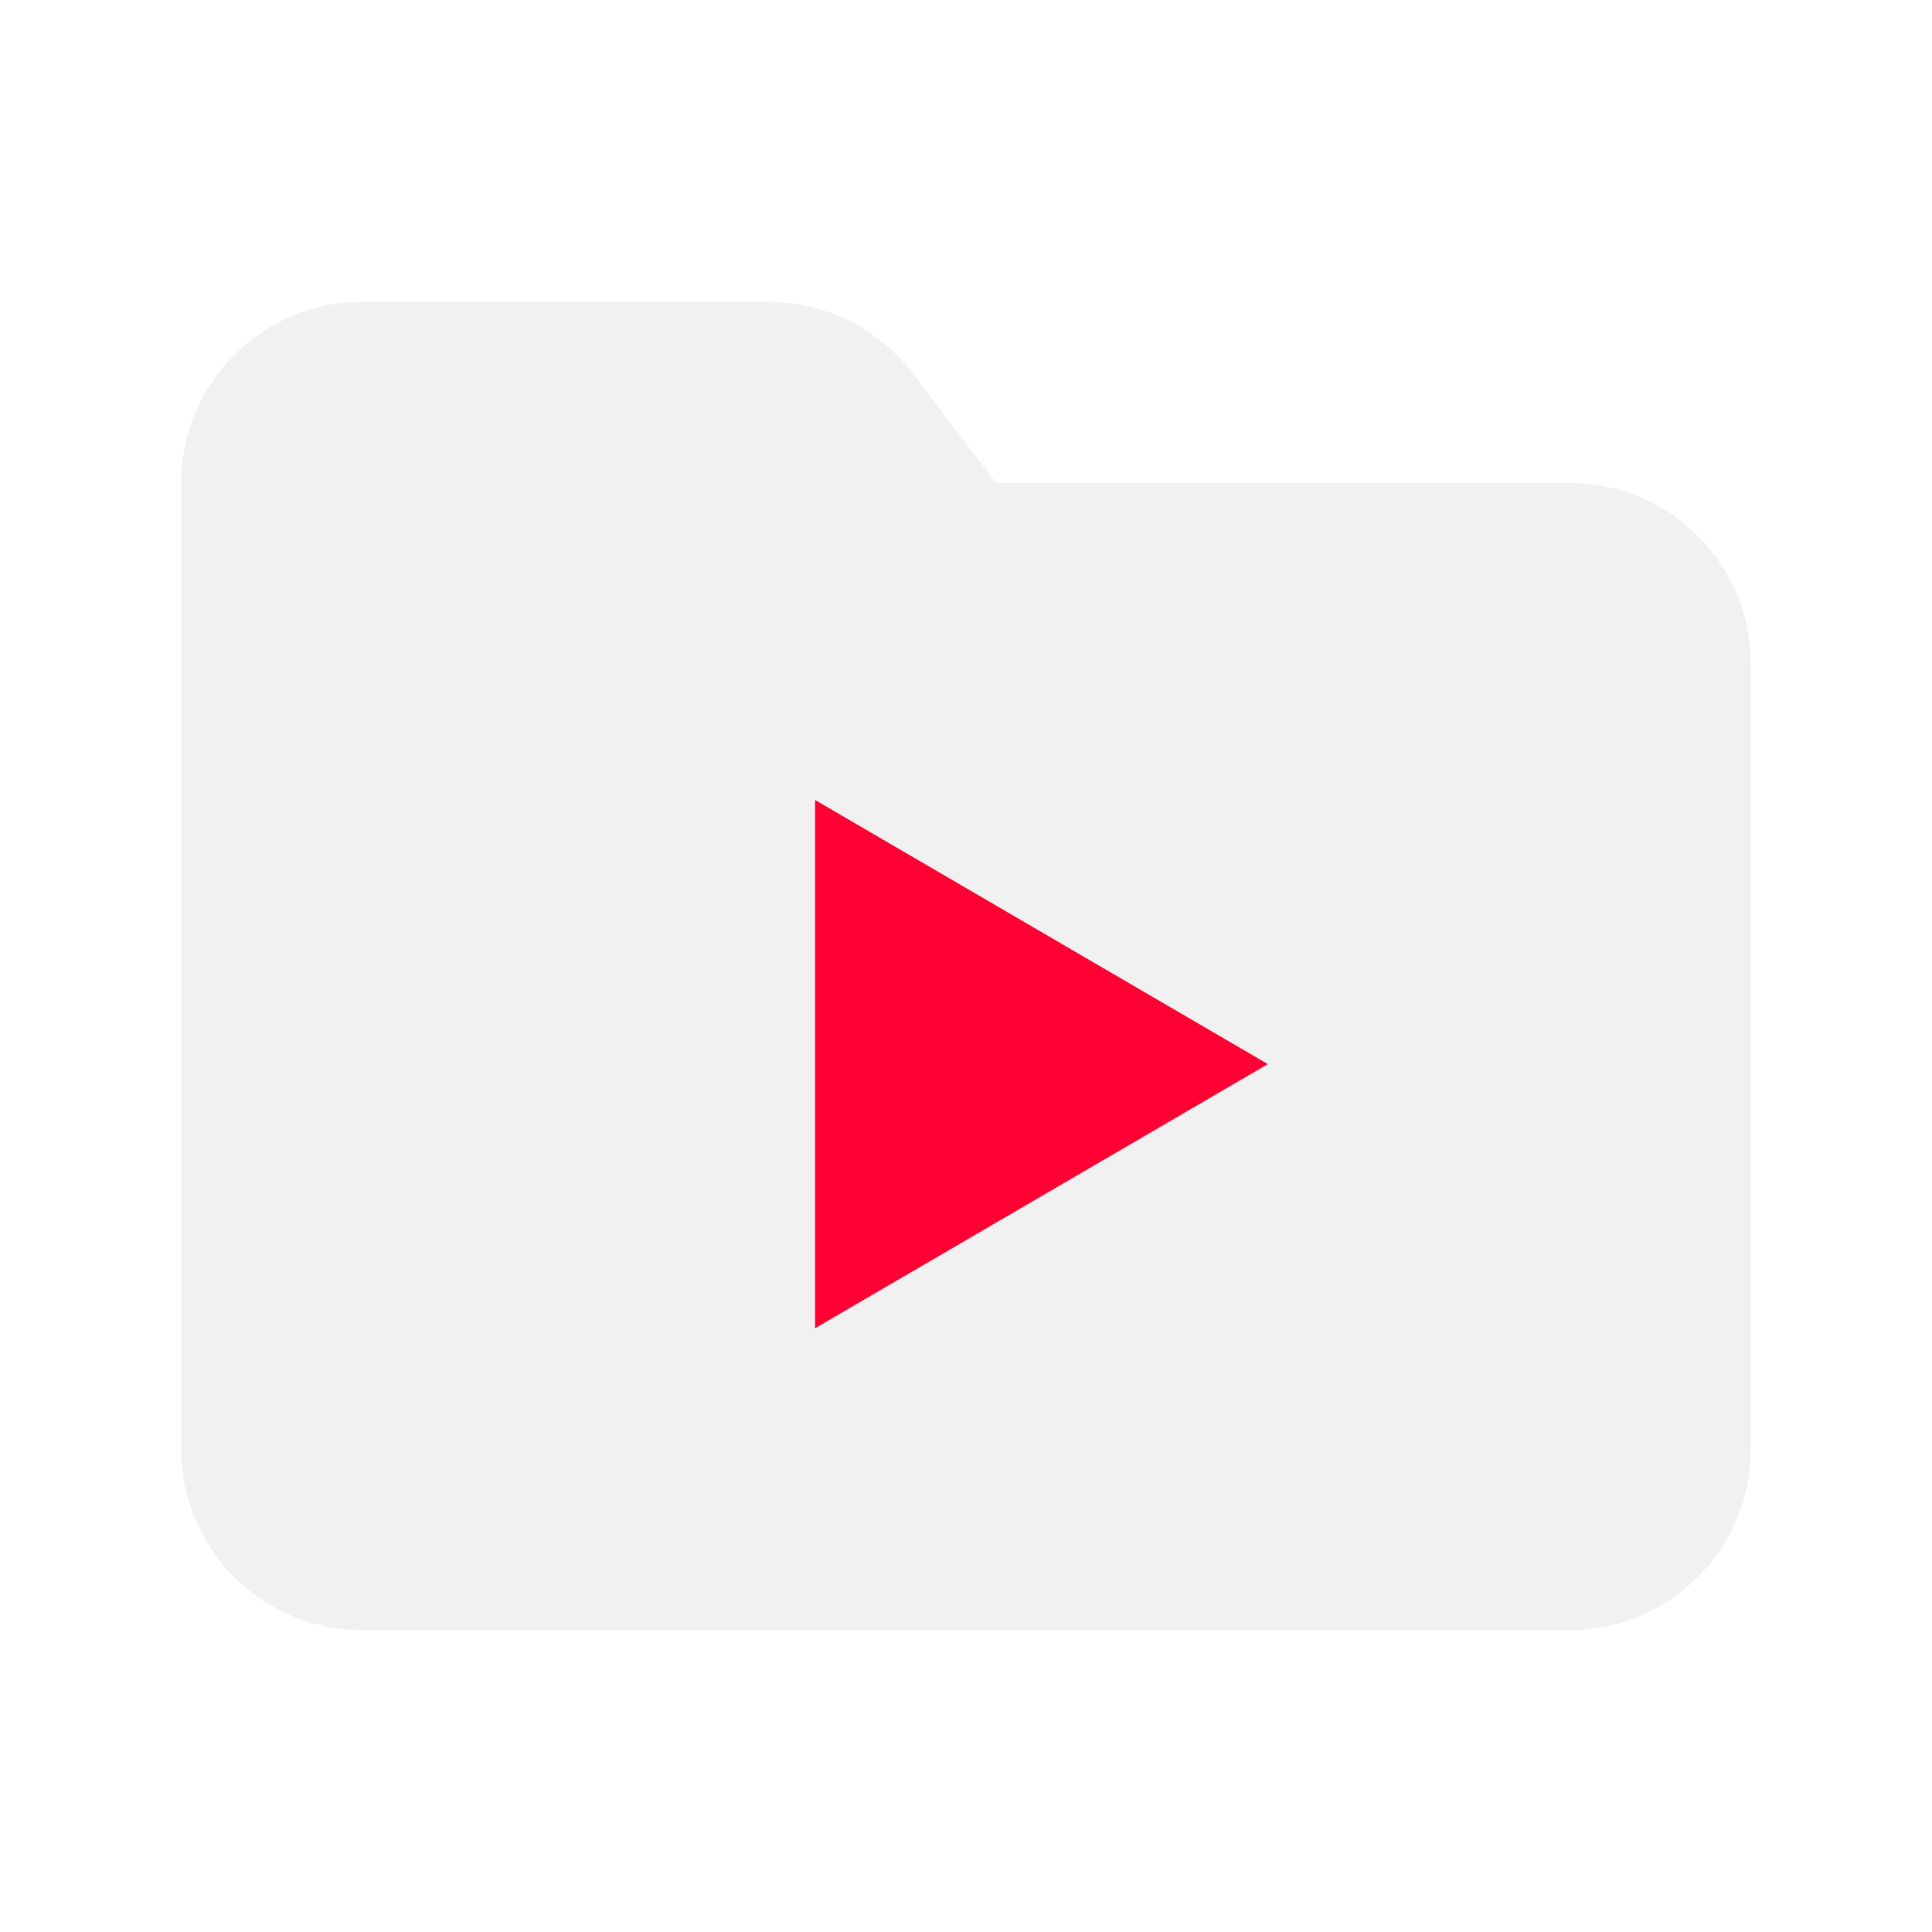
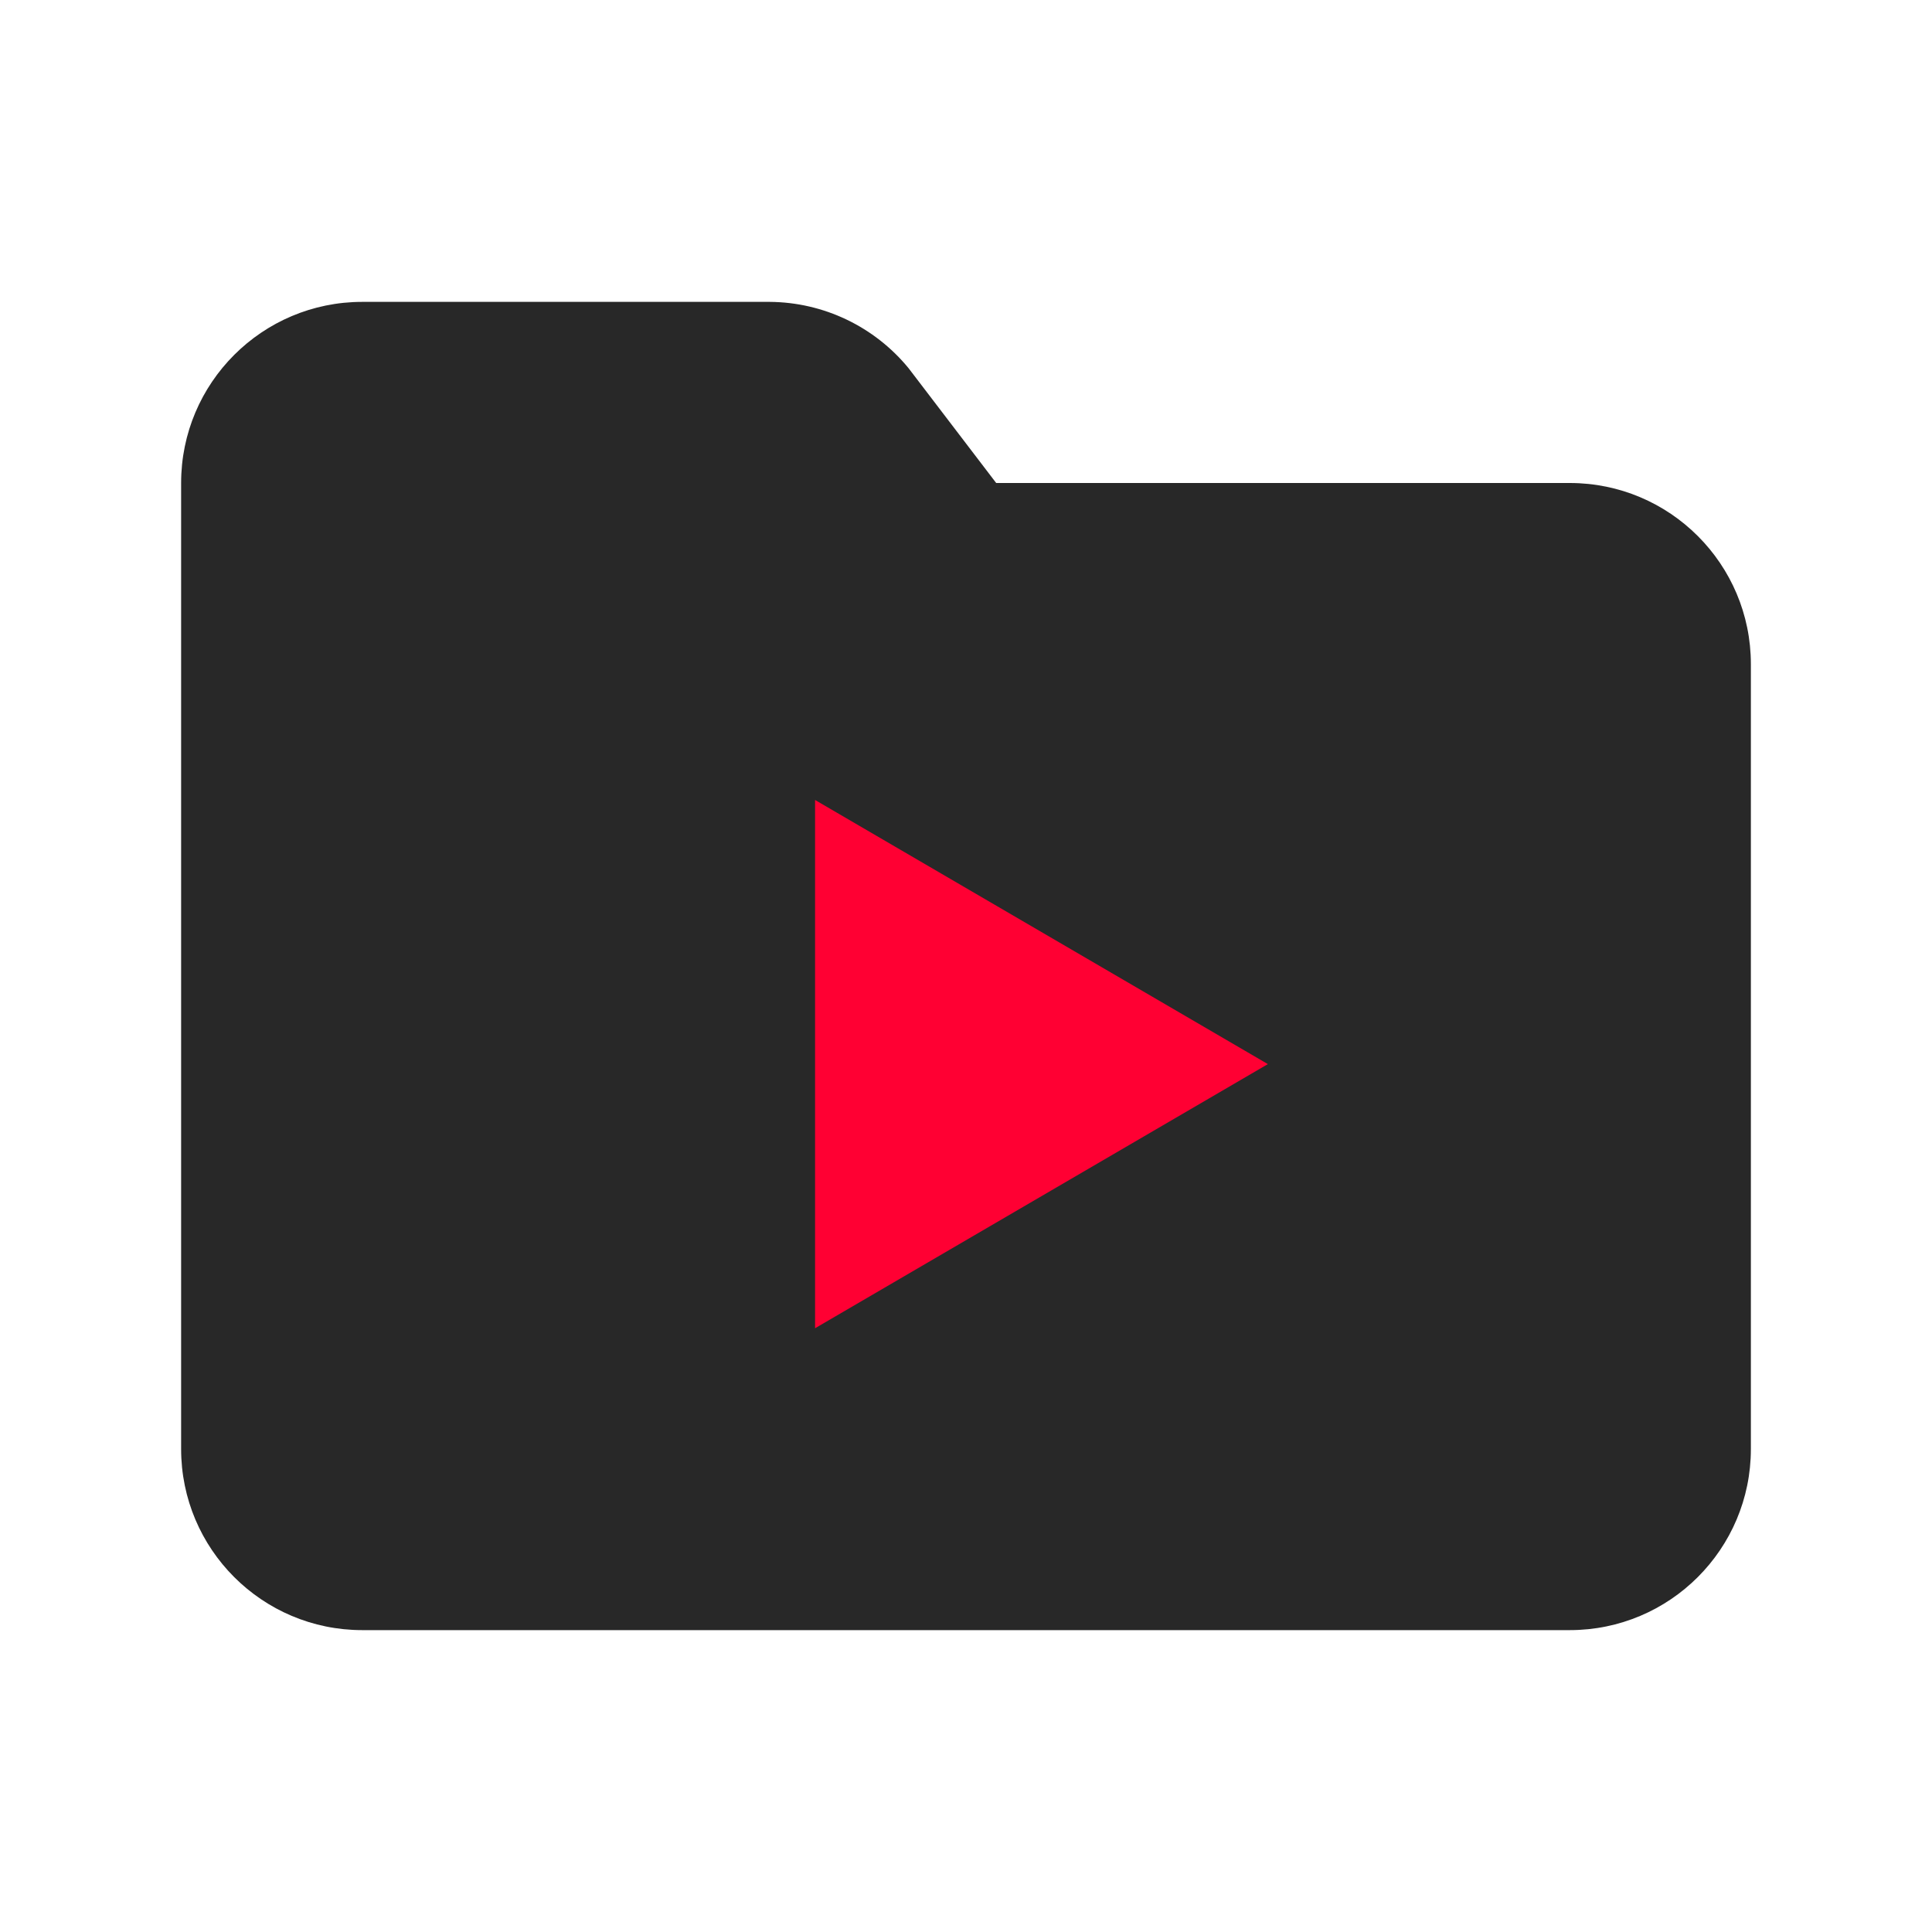
<svg xmlns="http://www.w3.org/2000/svg" viewBox="0 0 64 64">
-   <path d="M6 16a6 6 0 0 1 6-6h13.5a6 6 0 0 1 4.6 2.2L33 16h19a6 6 0 0 1 6 6v26a6 6 0 0 1-6 6H12a6 6 0 0 1-6-6z" fill="#f1f1f1" />
+   <path d="M6 16a6 6 0 0 1 6-6h13.5a6 6 0 0 1 4.6 2.2L33 16h19a6 6 0 0 1 6 6v26a6 6 0 0 1-6 6H12a6 6 0 0 1-6-6z" fill="#282828" />
  <path d="M27 26.5v17.5l15-8.75z" fill="#ff0033" />
</svg>
